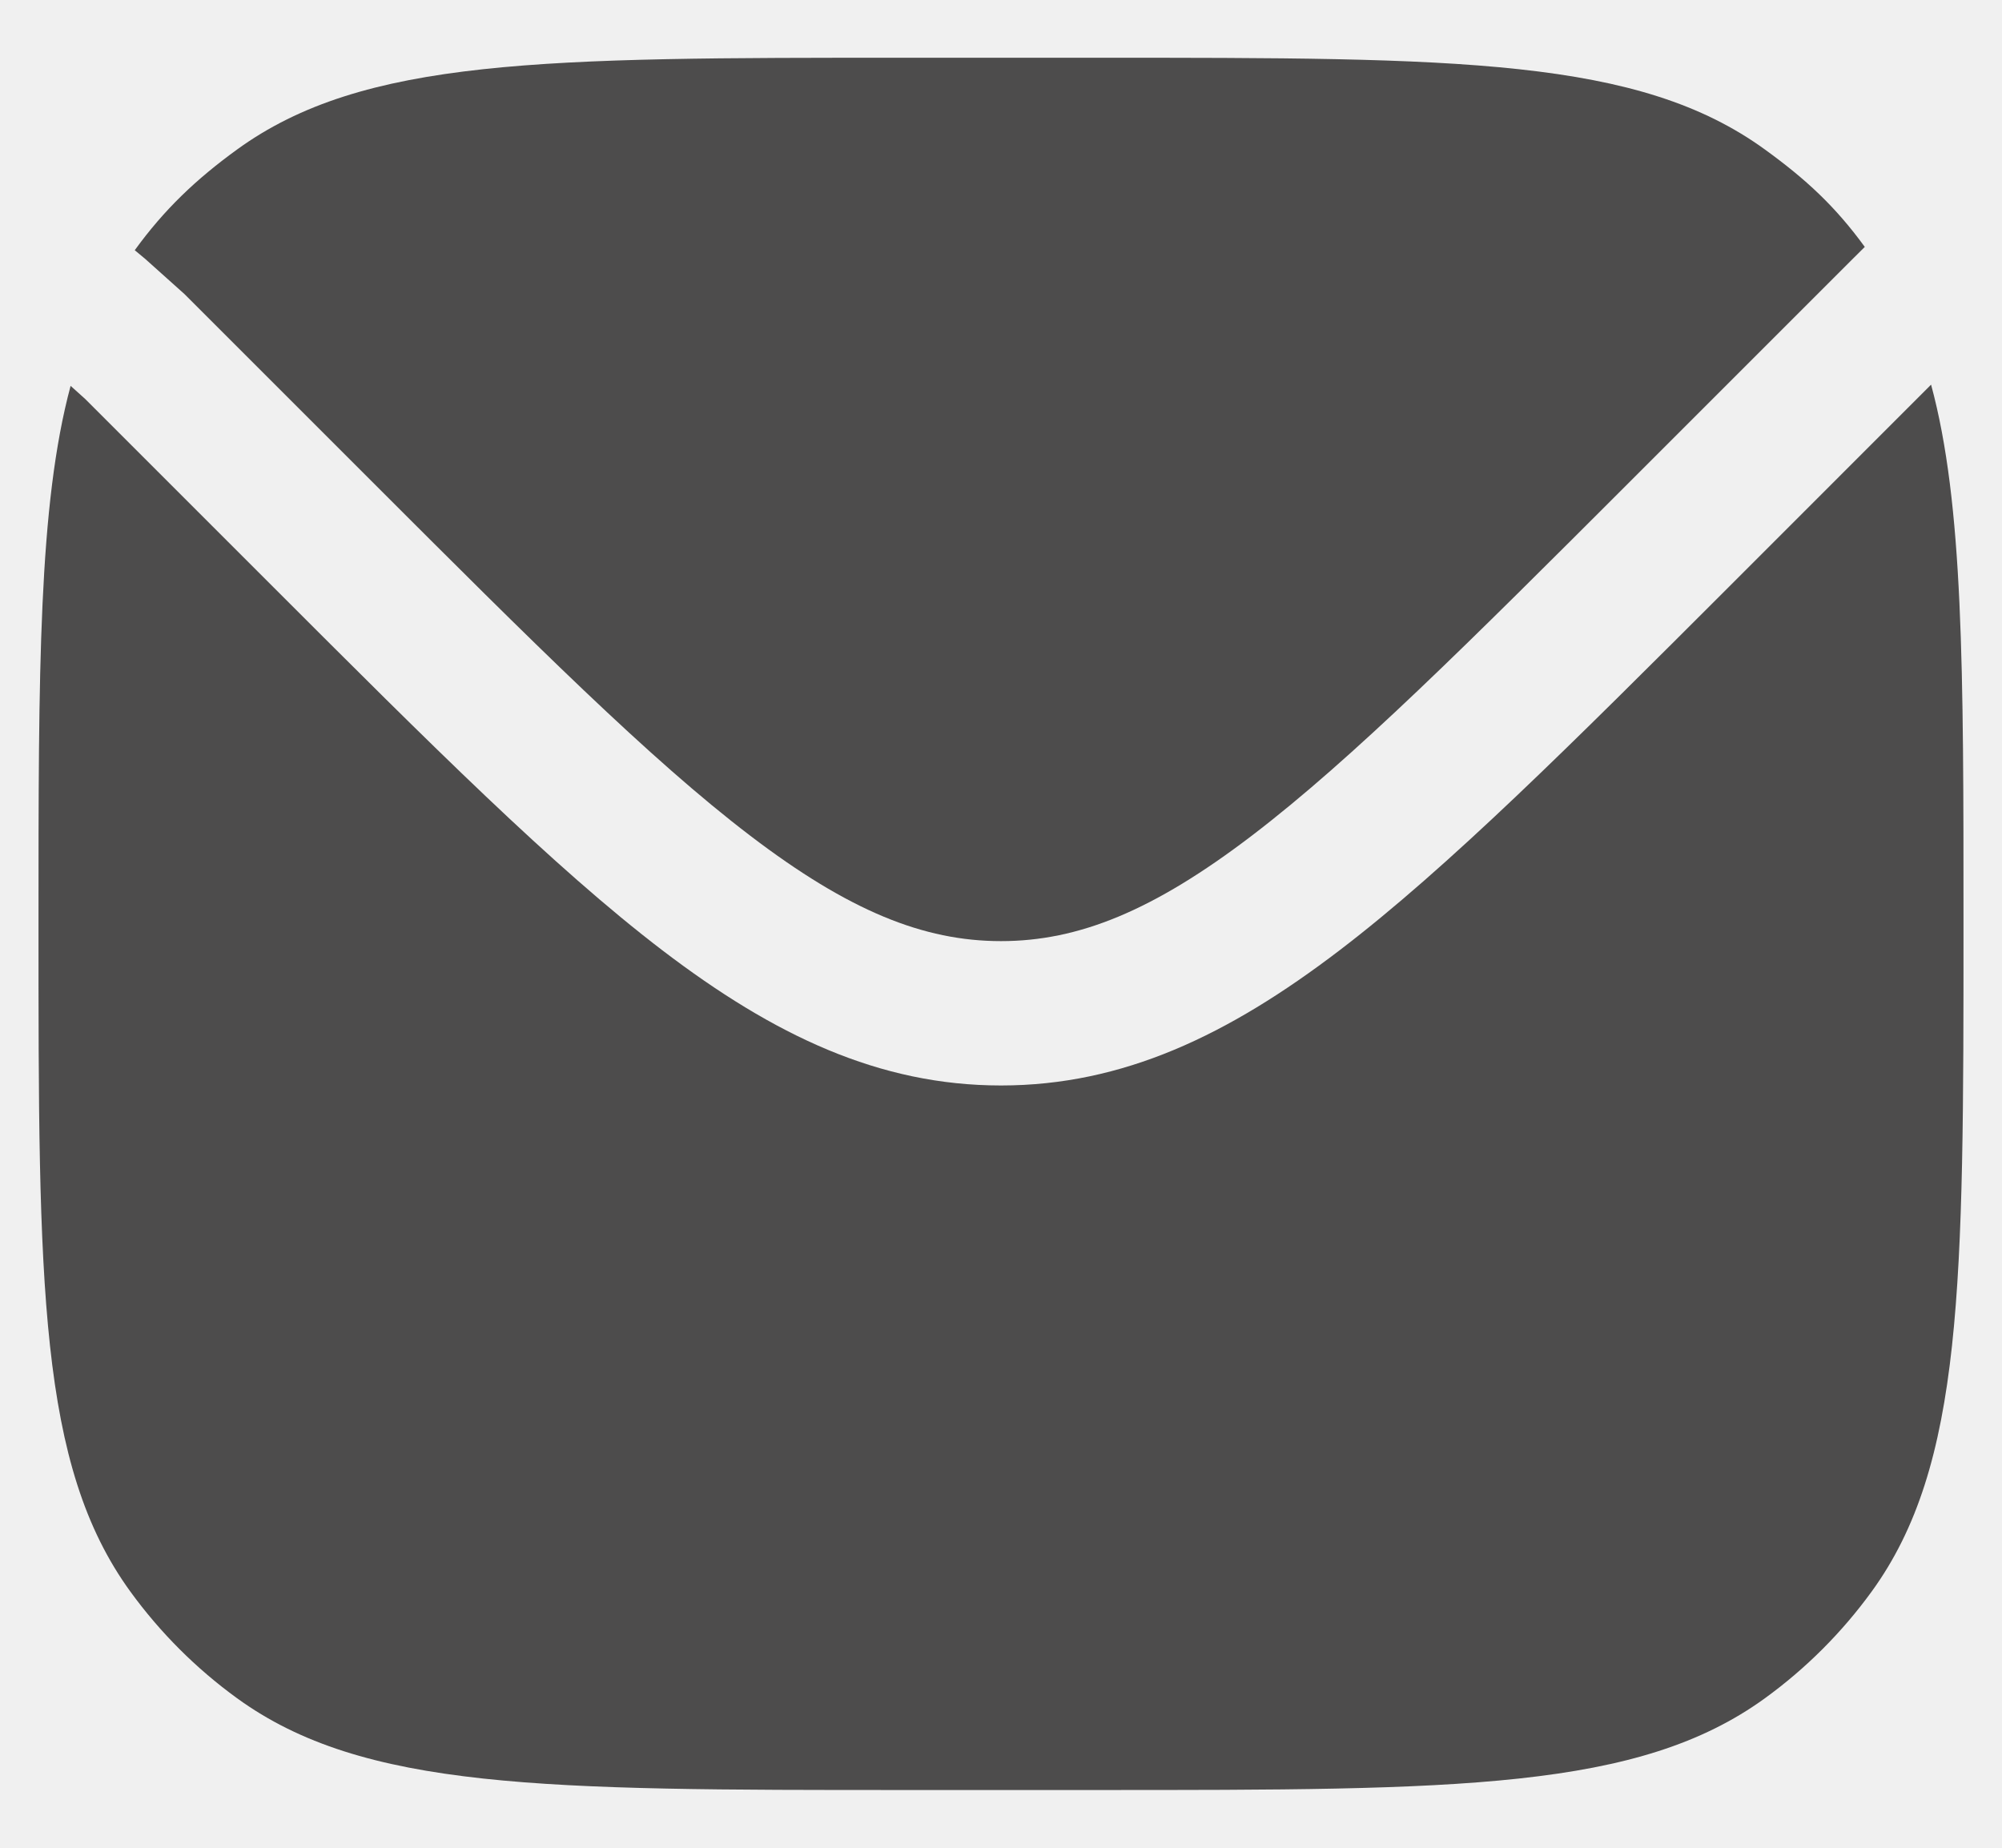
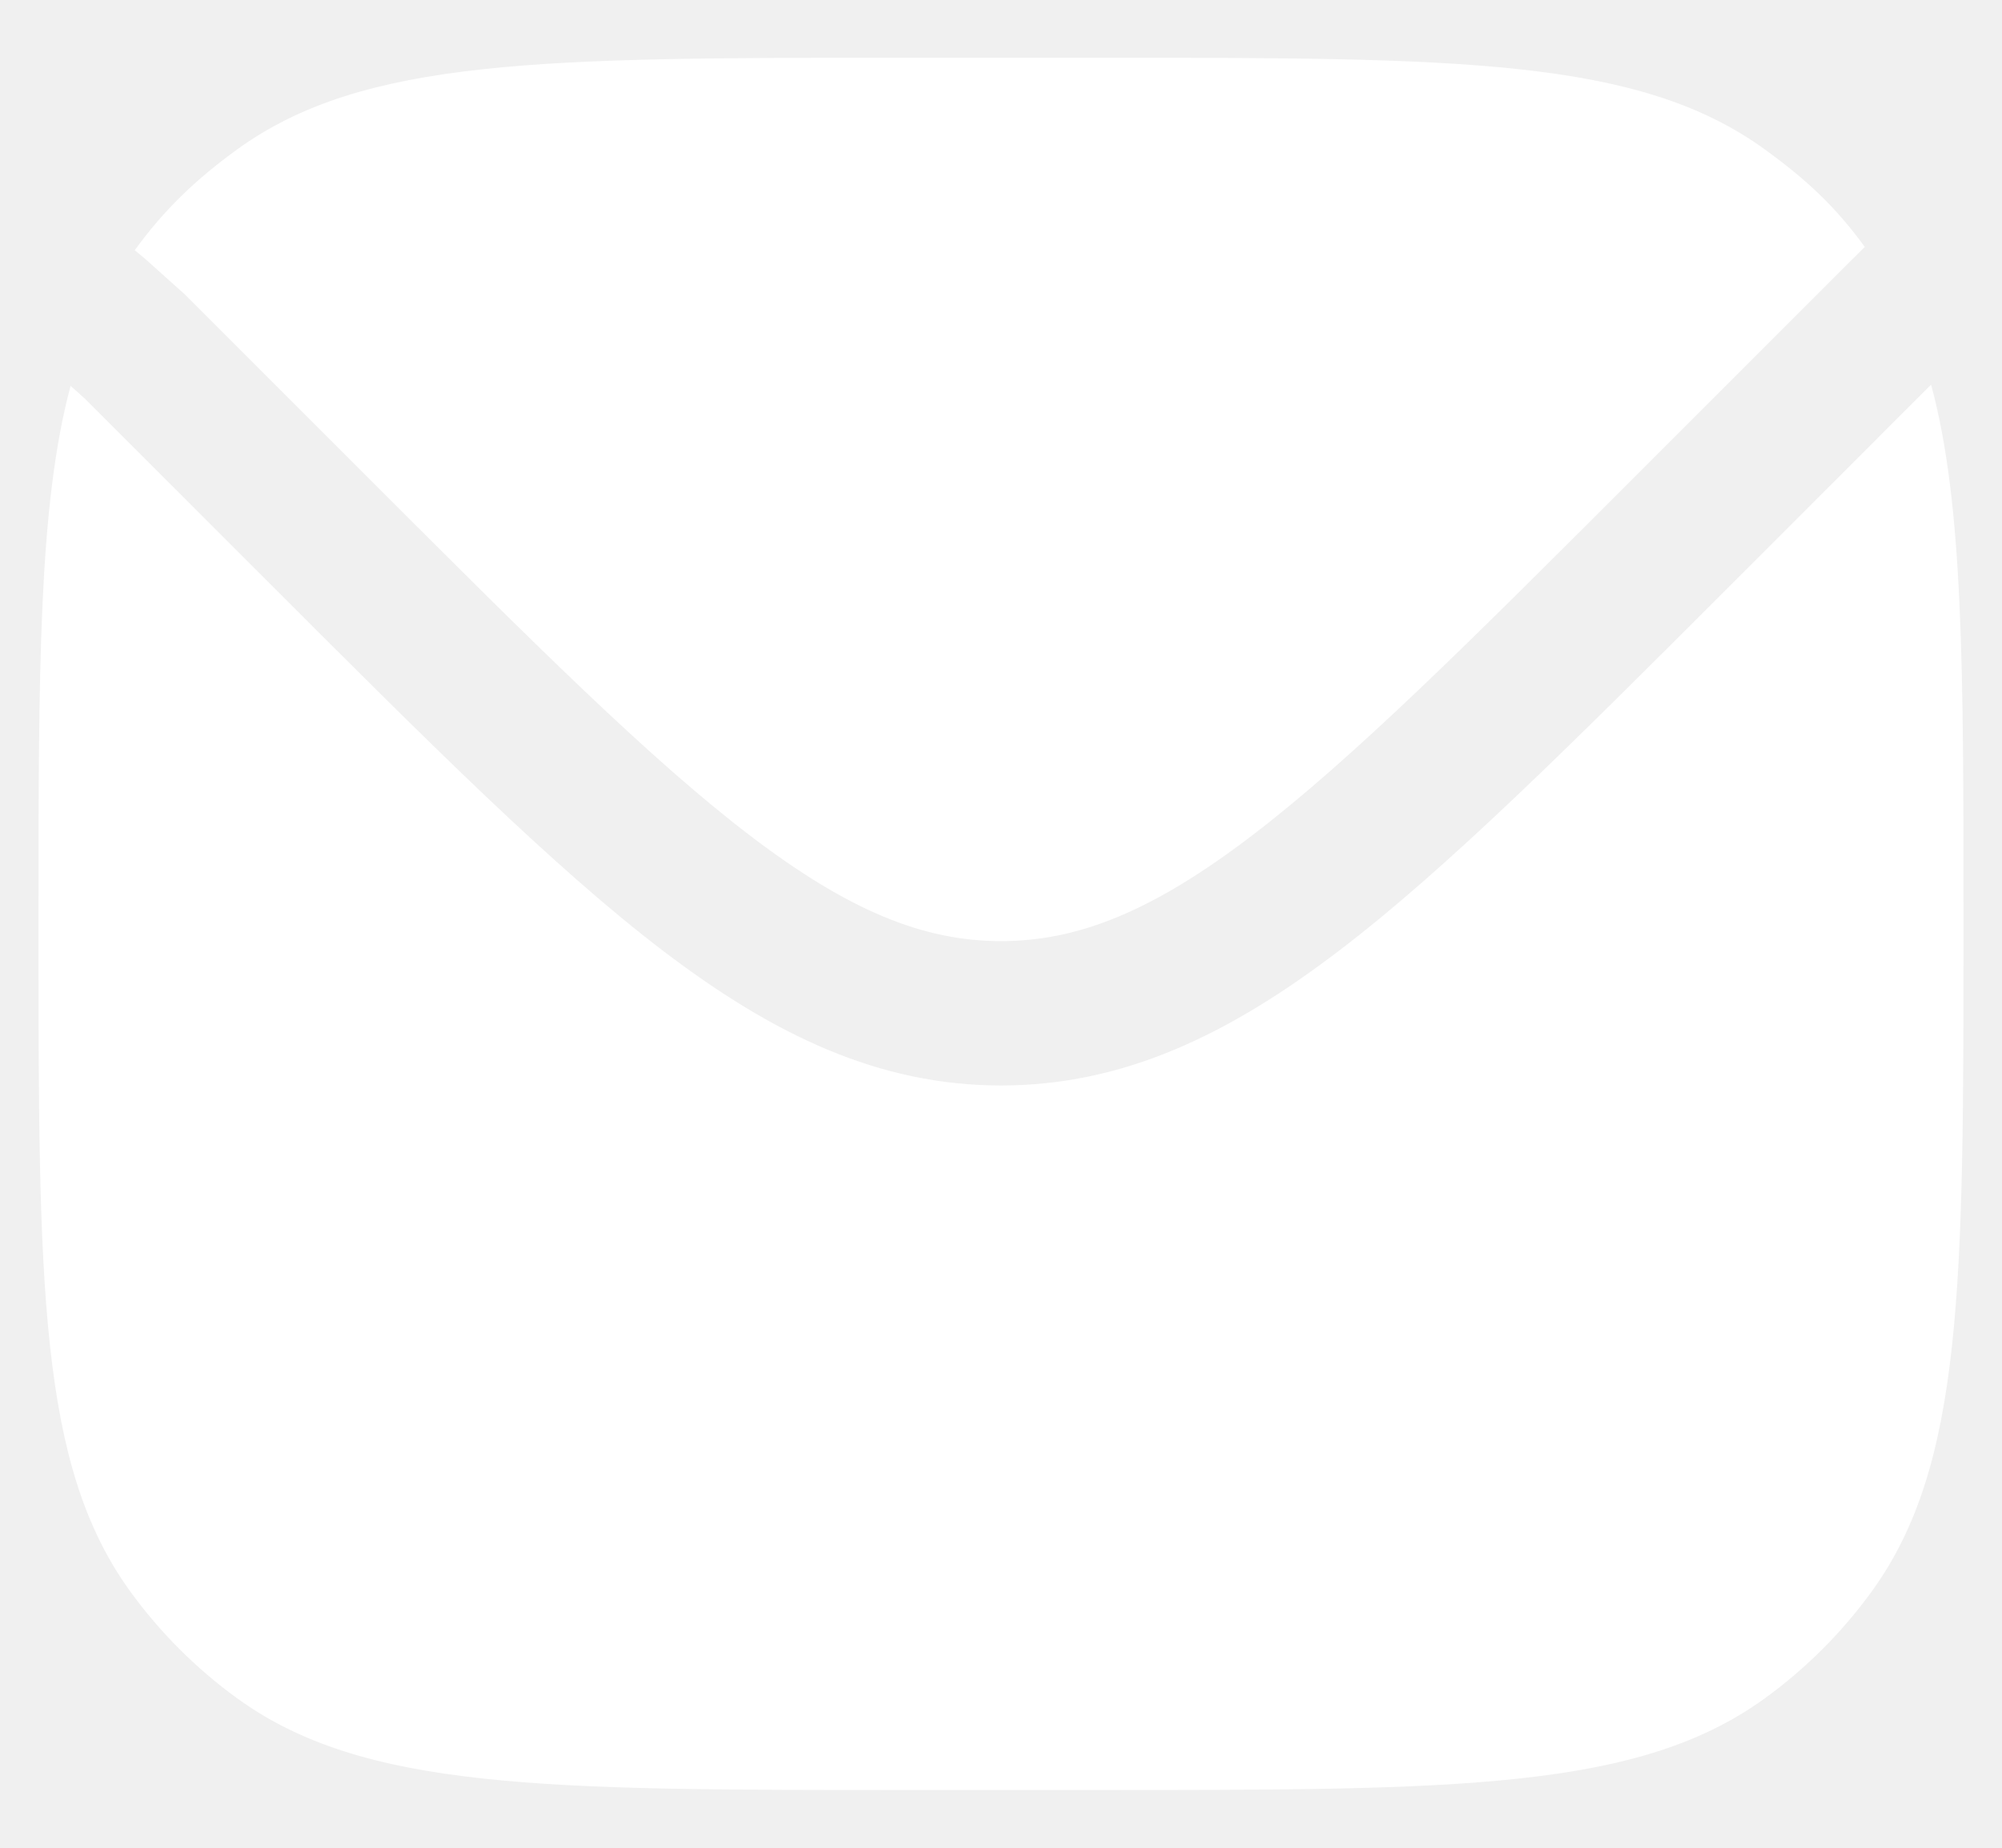
<svg xmlns="http://www.w3.org/2000/svg" width="26" height="24" viewBox="0 0 26 24" fill="none">
-   <path d="M0.917 5.012C0.5 6.562 0.5 8.7 0.5 12C0.5 16.687 0.5 19.031 1.694 20.674C2.079 21.204 2.546 21.671 3.076 22.056C4.719 23.25 7.063 23.25 11.75 23.25H14.25C18.937 23.25 21.281 23.25 22.924 22.056C23.454 21.671 23.921 21.204 24.306 20.674C25.5 19.031 25.5 16.687 25.5 12C25.5 8.689 25.5 6.548 25.079 4.996L22.451 7.625C20.41 9.665 18.811 11.264 17.396 12.344C15.948 13.449 14.582 14.099 13 14.099C11.418 14.099 10.052 13.449 8.603 12.344C7.188 11.264 5.589 9.665 3.549 7.625L1.105 5.181L0.917 5.012Z" fill="rgba(8, 7, 7, 0.700)" />
-   <path d="M1.75 3.25L1.886 3.363L2.395 3.819L4.824 6.248C6.926 8.35 8.437 9.859 9.741 10.853C11.023 11.831 11.993 12.224 13 12.224C14.007 12.224 14.977 11.831 16.259 10.853C17.562 9.859 19.074 8.35 21.176 6.248L24.061 3.363L24.218 3.207C23.832 2.677 23.454 2.329 22.924 1.944C21.281 0.75 18.937 0.75 14.25 0.75H11.75C7.063 0.75 4.719 0.75 3.076 1.944C2.546 2.329 2.135 2.719 1.75 3.25Z" fill="rgba(8, 7, 7, 0.700)" />
+   <path d="M0.917 5.012C0.5 6.562 0.5 8.7 0.5 12C0.5 16.687 0.5 19.031 1.694 20.674C2.079 21.204 2.546 21.671 3.076 22.056C4.719 23.25 7.063 23.25 11.75 23.25H14.25C18.937 23.25 21.281 23.25 22.924 22.056C23.454 21.671 23.921 21.204 24.306 20.674C25.5 19.031 25.5 16.687 25.5 12C25.5 8.689 25.5 6.548 25.079 4.996L22.451 7.625C20.41 9.665 18.811 11.264 17.396 12.344C15.948 13.449 14.582 14.099 13 14.099C11.418 14.099 10.052 13.449 8.603 12.344C7.188 11.264 5.589 9.665 3.549 7.625L1.105 5.181L0.917 5.012Z" fill="#fff" />
+   <path d="M1.75 3.25L1.886 3.363L2.395 3.819L4.824 6.248C6.926 8.35 8.437 9.859 9.741 10.853C11.023 11.831 11.993 12.224 13 12.224C14.007 12.224 14.977 11.831 16.259 10.853C17.562 9.859 19.074 8.35 21.176 6.248L24.061 3.363L24.218 3.207C23.832 2.677 23.454 2.329 22.924 1.944C21.281 0.75 18.937 0.75 14.25 0.75H11.75C7.063 0.75 4.719 0.75 3.076 1.944C2.546 2.329 2.135 2.719 1.75 3.25Z" fill="#fff" />
</svg>
